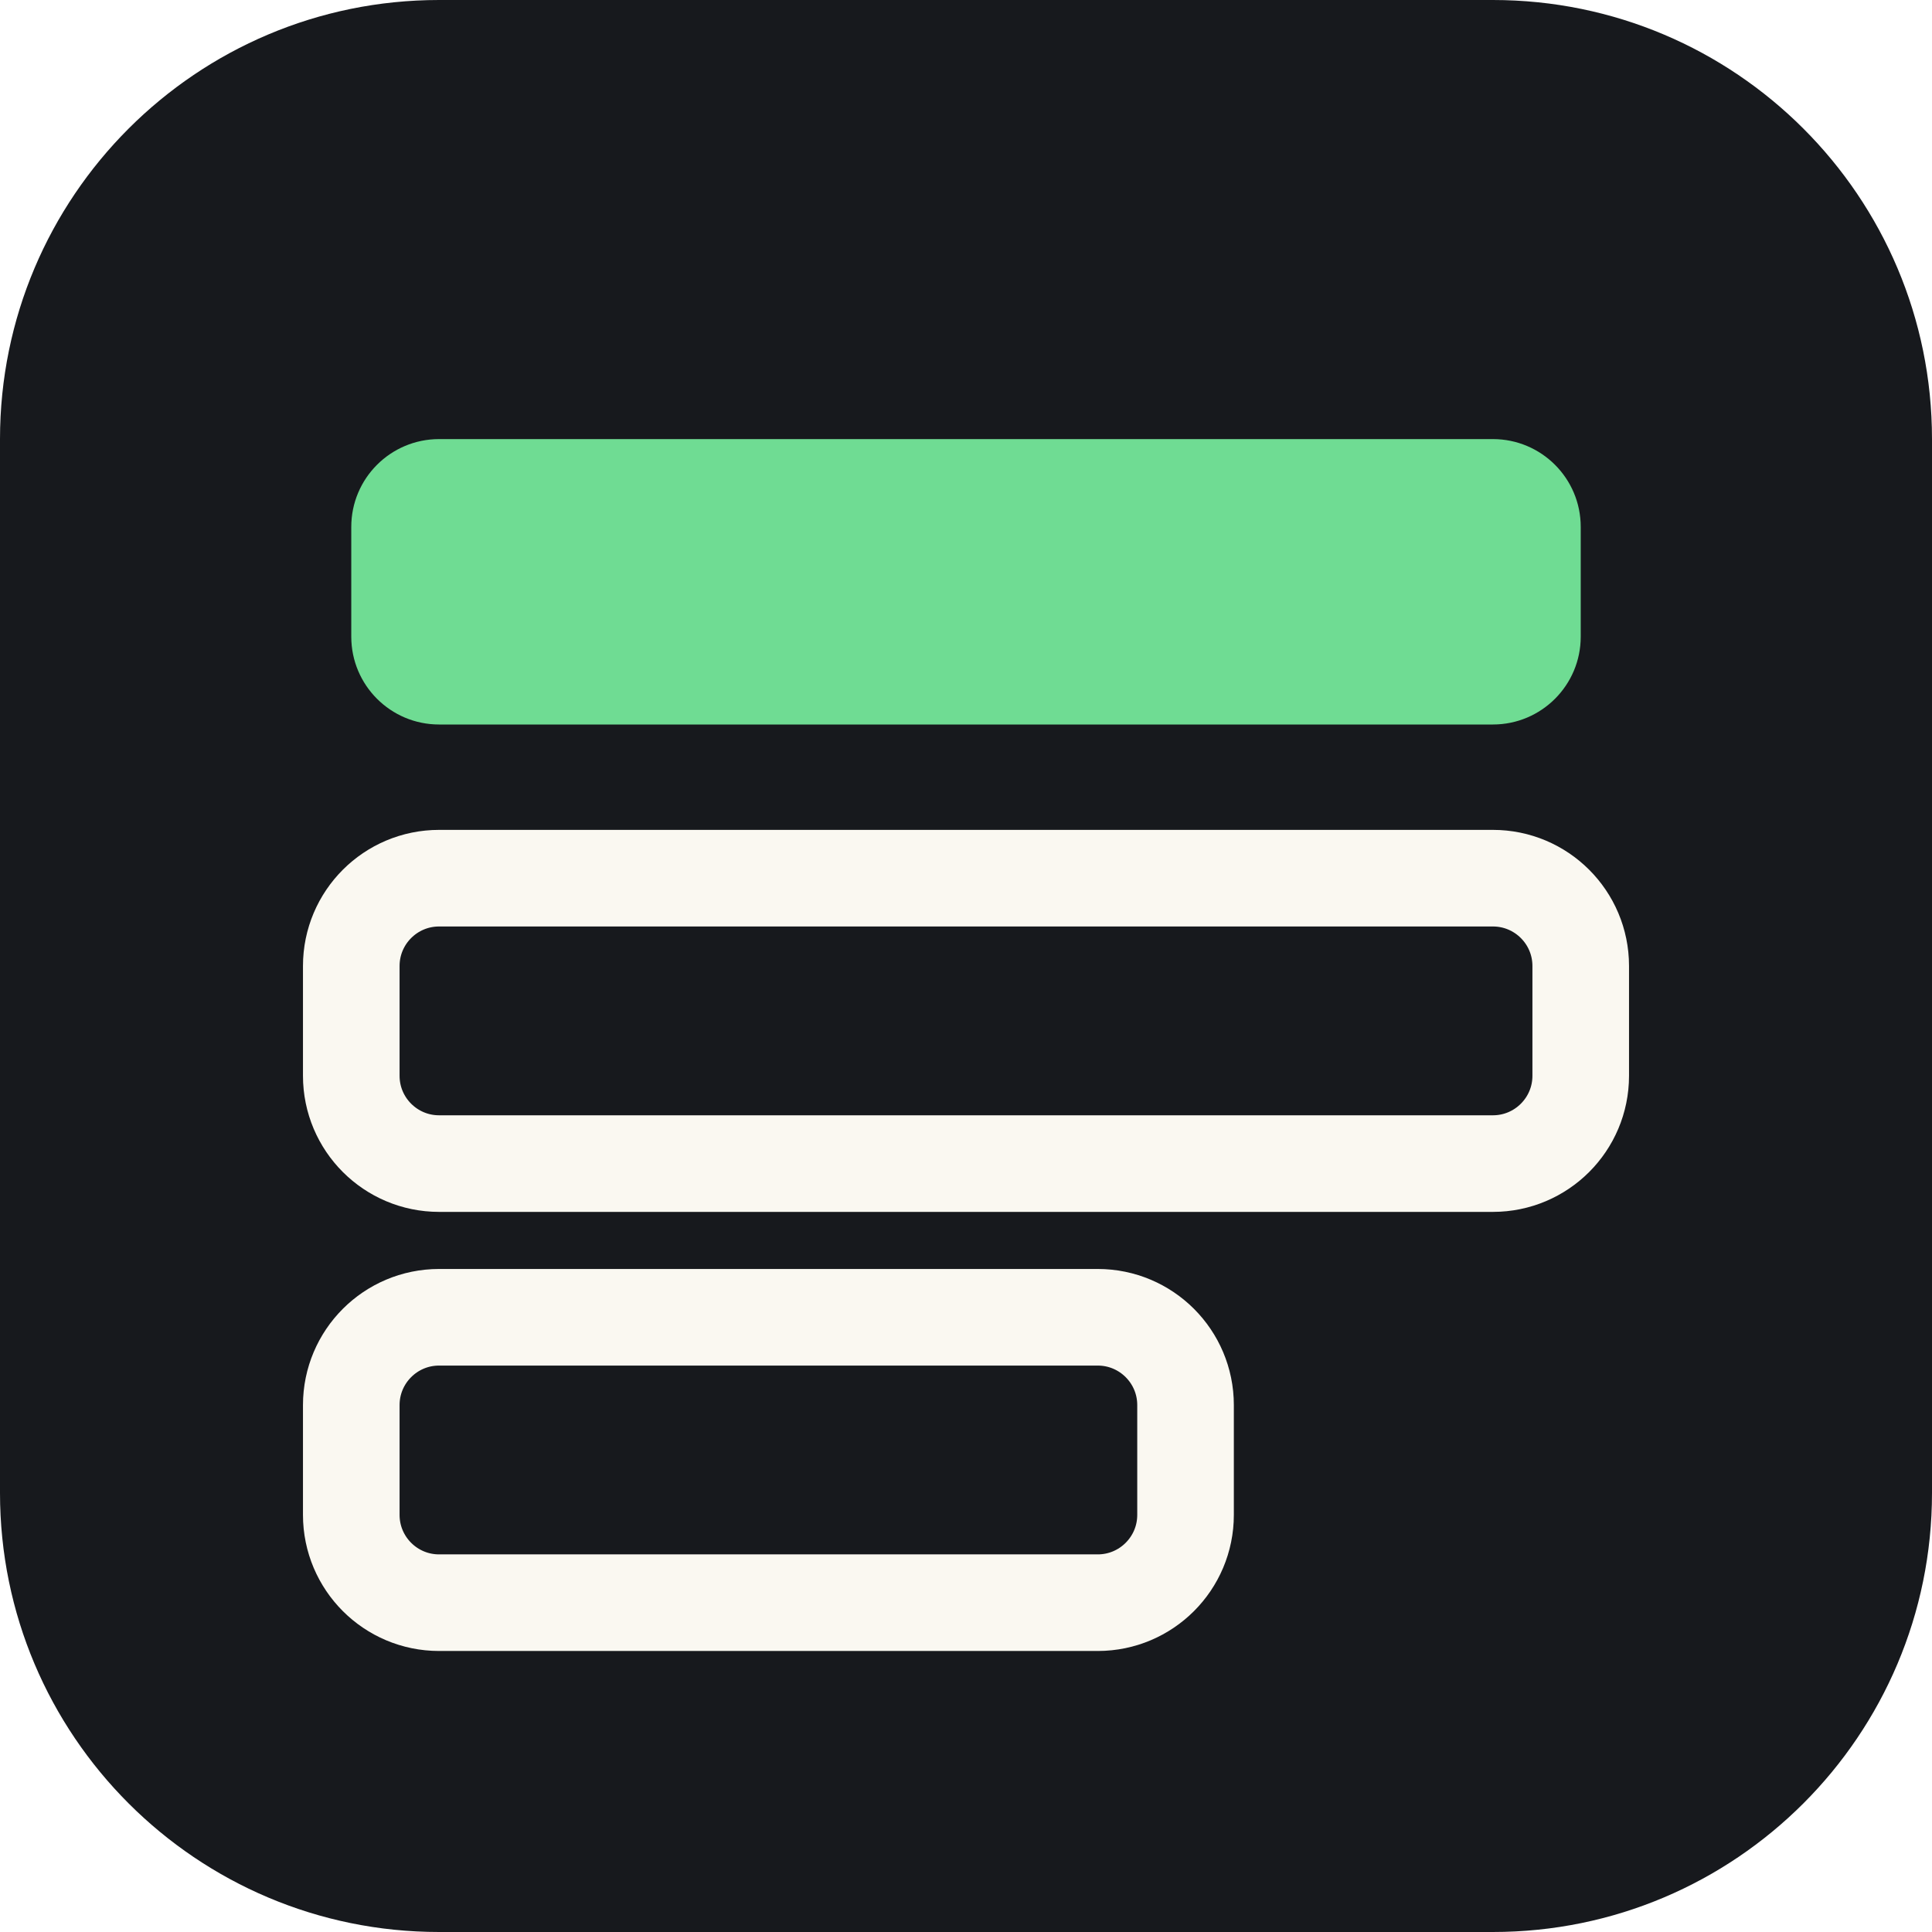
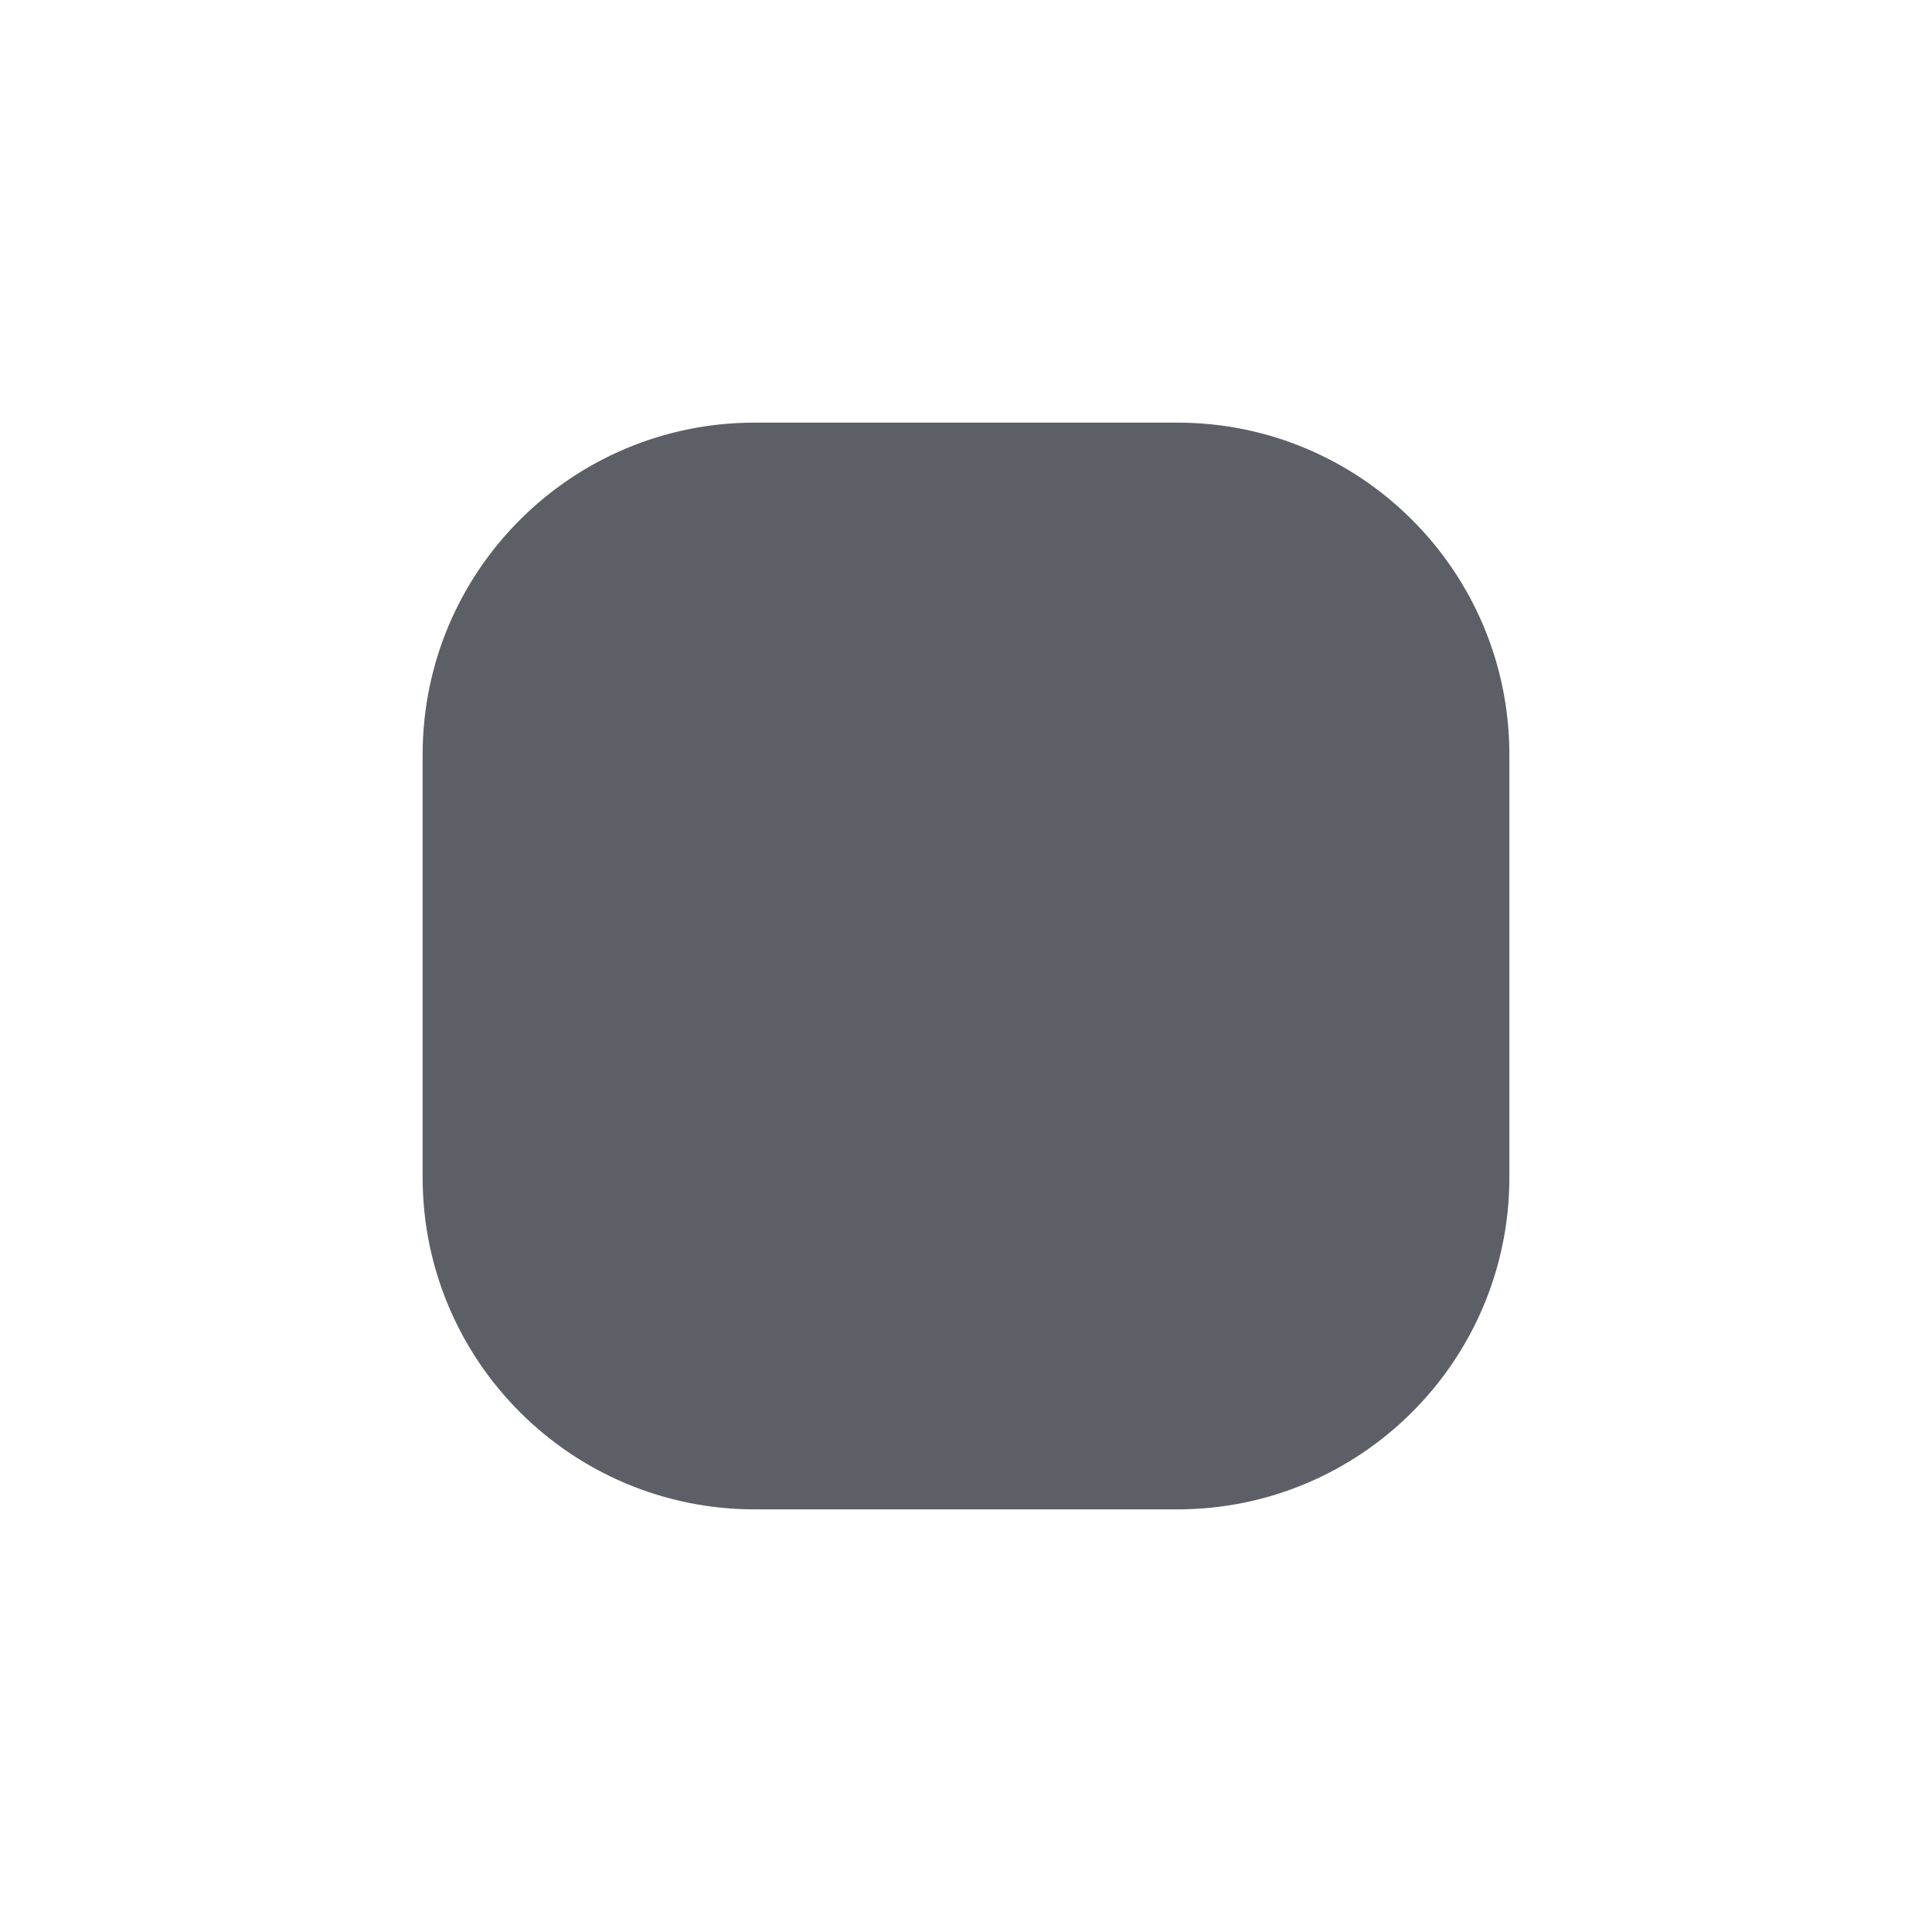
- <svg xmlns="http://www.w3.org/2000/svg" viewBox="0 0 44 44">
-   <rect width="44" height="44" rx="10" fill="#17191d" />
-   <rect x="8" y="10" width="28" height="6.5" rx="2" fill="#6fdc93" />
-   <rect x="8" y="20" width="28" height="6.5" rx="2" fill="none" stroke="#faf8f1" stroke-width="2.2" />
-   <rect x="8" y="30" width="19" height="6.5" rx="2" fill="none" stroke="#faf8f1" stroke-width="2.2" />
+ <svg xmlns="http://www.w3.org/2000/svg" viewBox="0 0 32 32">
+   <style>
+     .box { fill: #5c6066; }
+     @media (prefers-color-scheme: dark) { .box { fill: #a3a6aa; } }
+   </style>
+   <rect class="box" x="7" y="7" width="18" height="18" rx="5.5" />
</svg>
